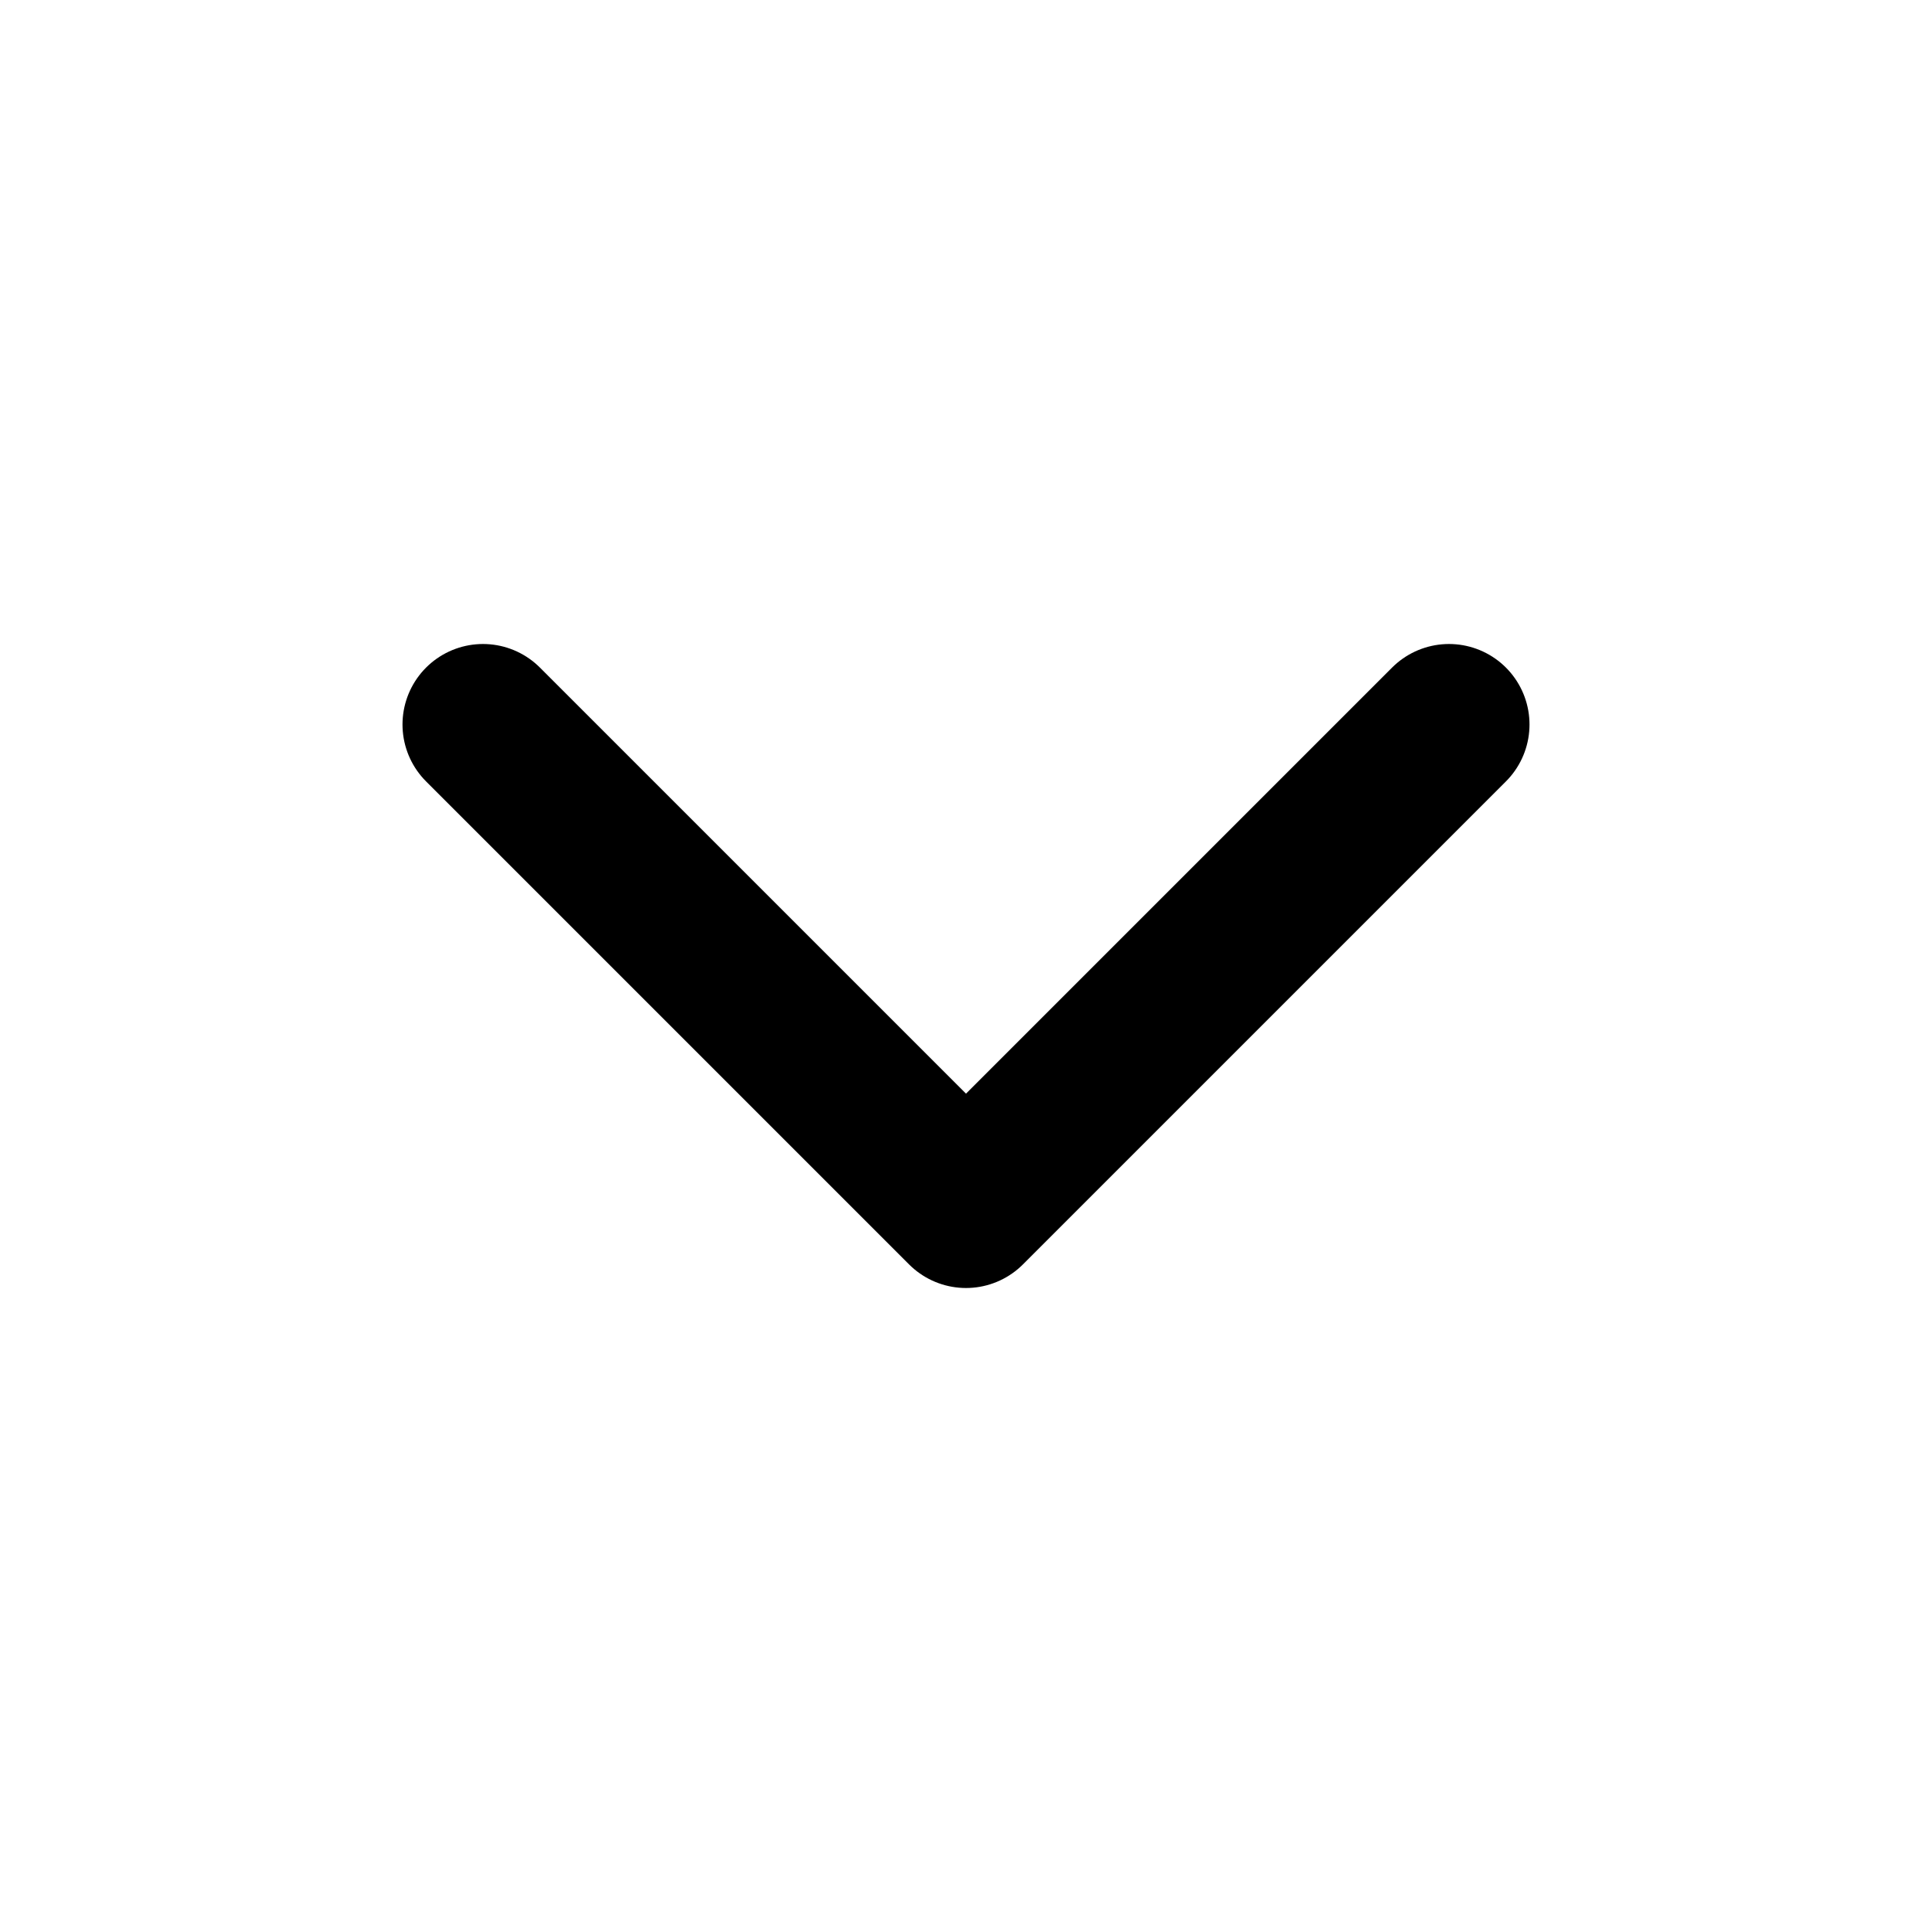
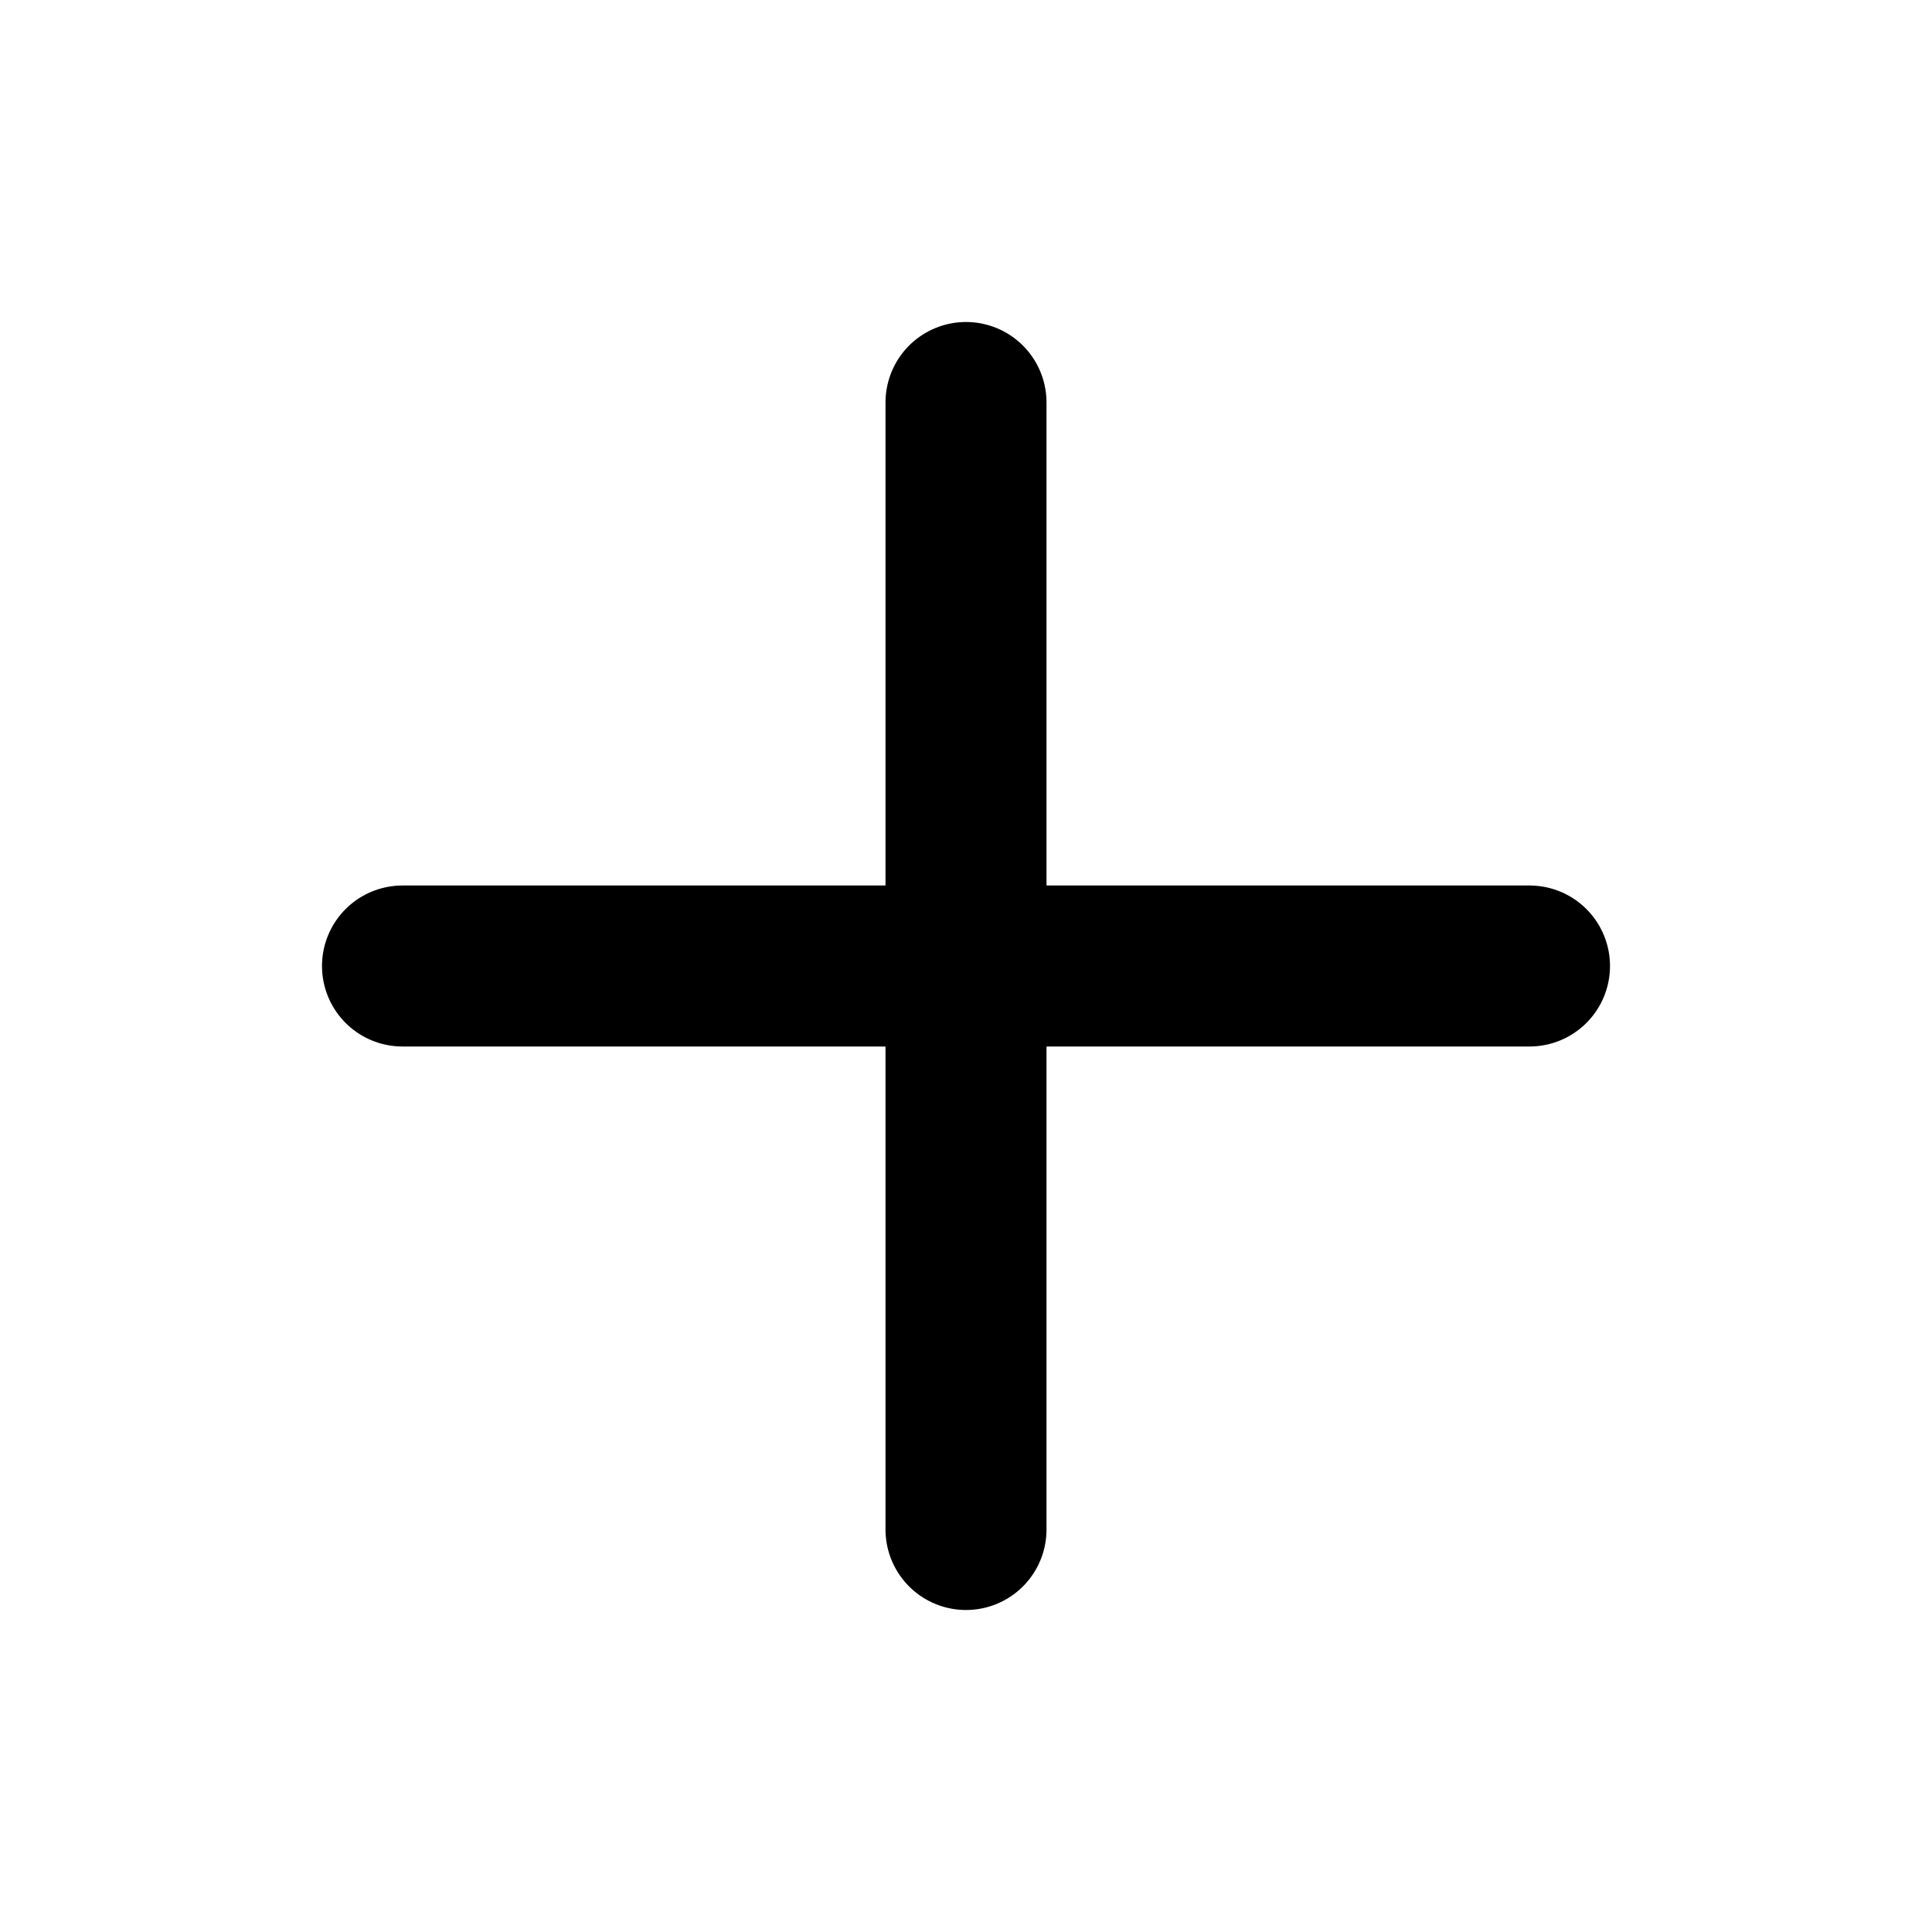
<svg xmlns="http://www.w3.org/2000/svg" viewBox="0 0 24 24" fill="none" stroke="currentColor" stroke-width="2" stroke-linecap="round" stroke-linejoin="round">
-   <polyline points="6 9 12 15 18 9" />
+   <line x1="12" y1="5" x2="12" y2="19" />
+   <line x1="5" y1="12" x2="19" y2="12" />
</svg>
